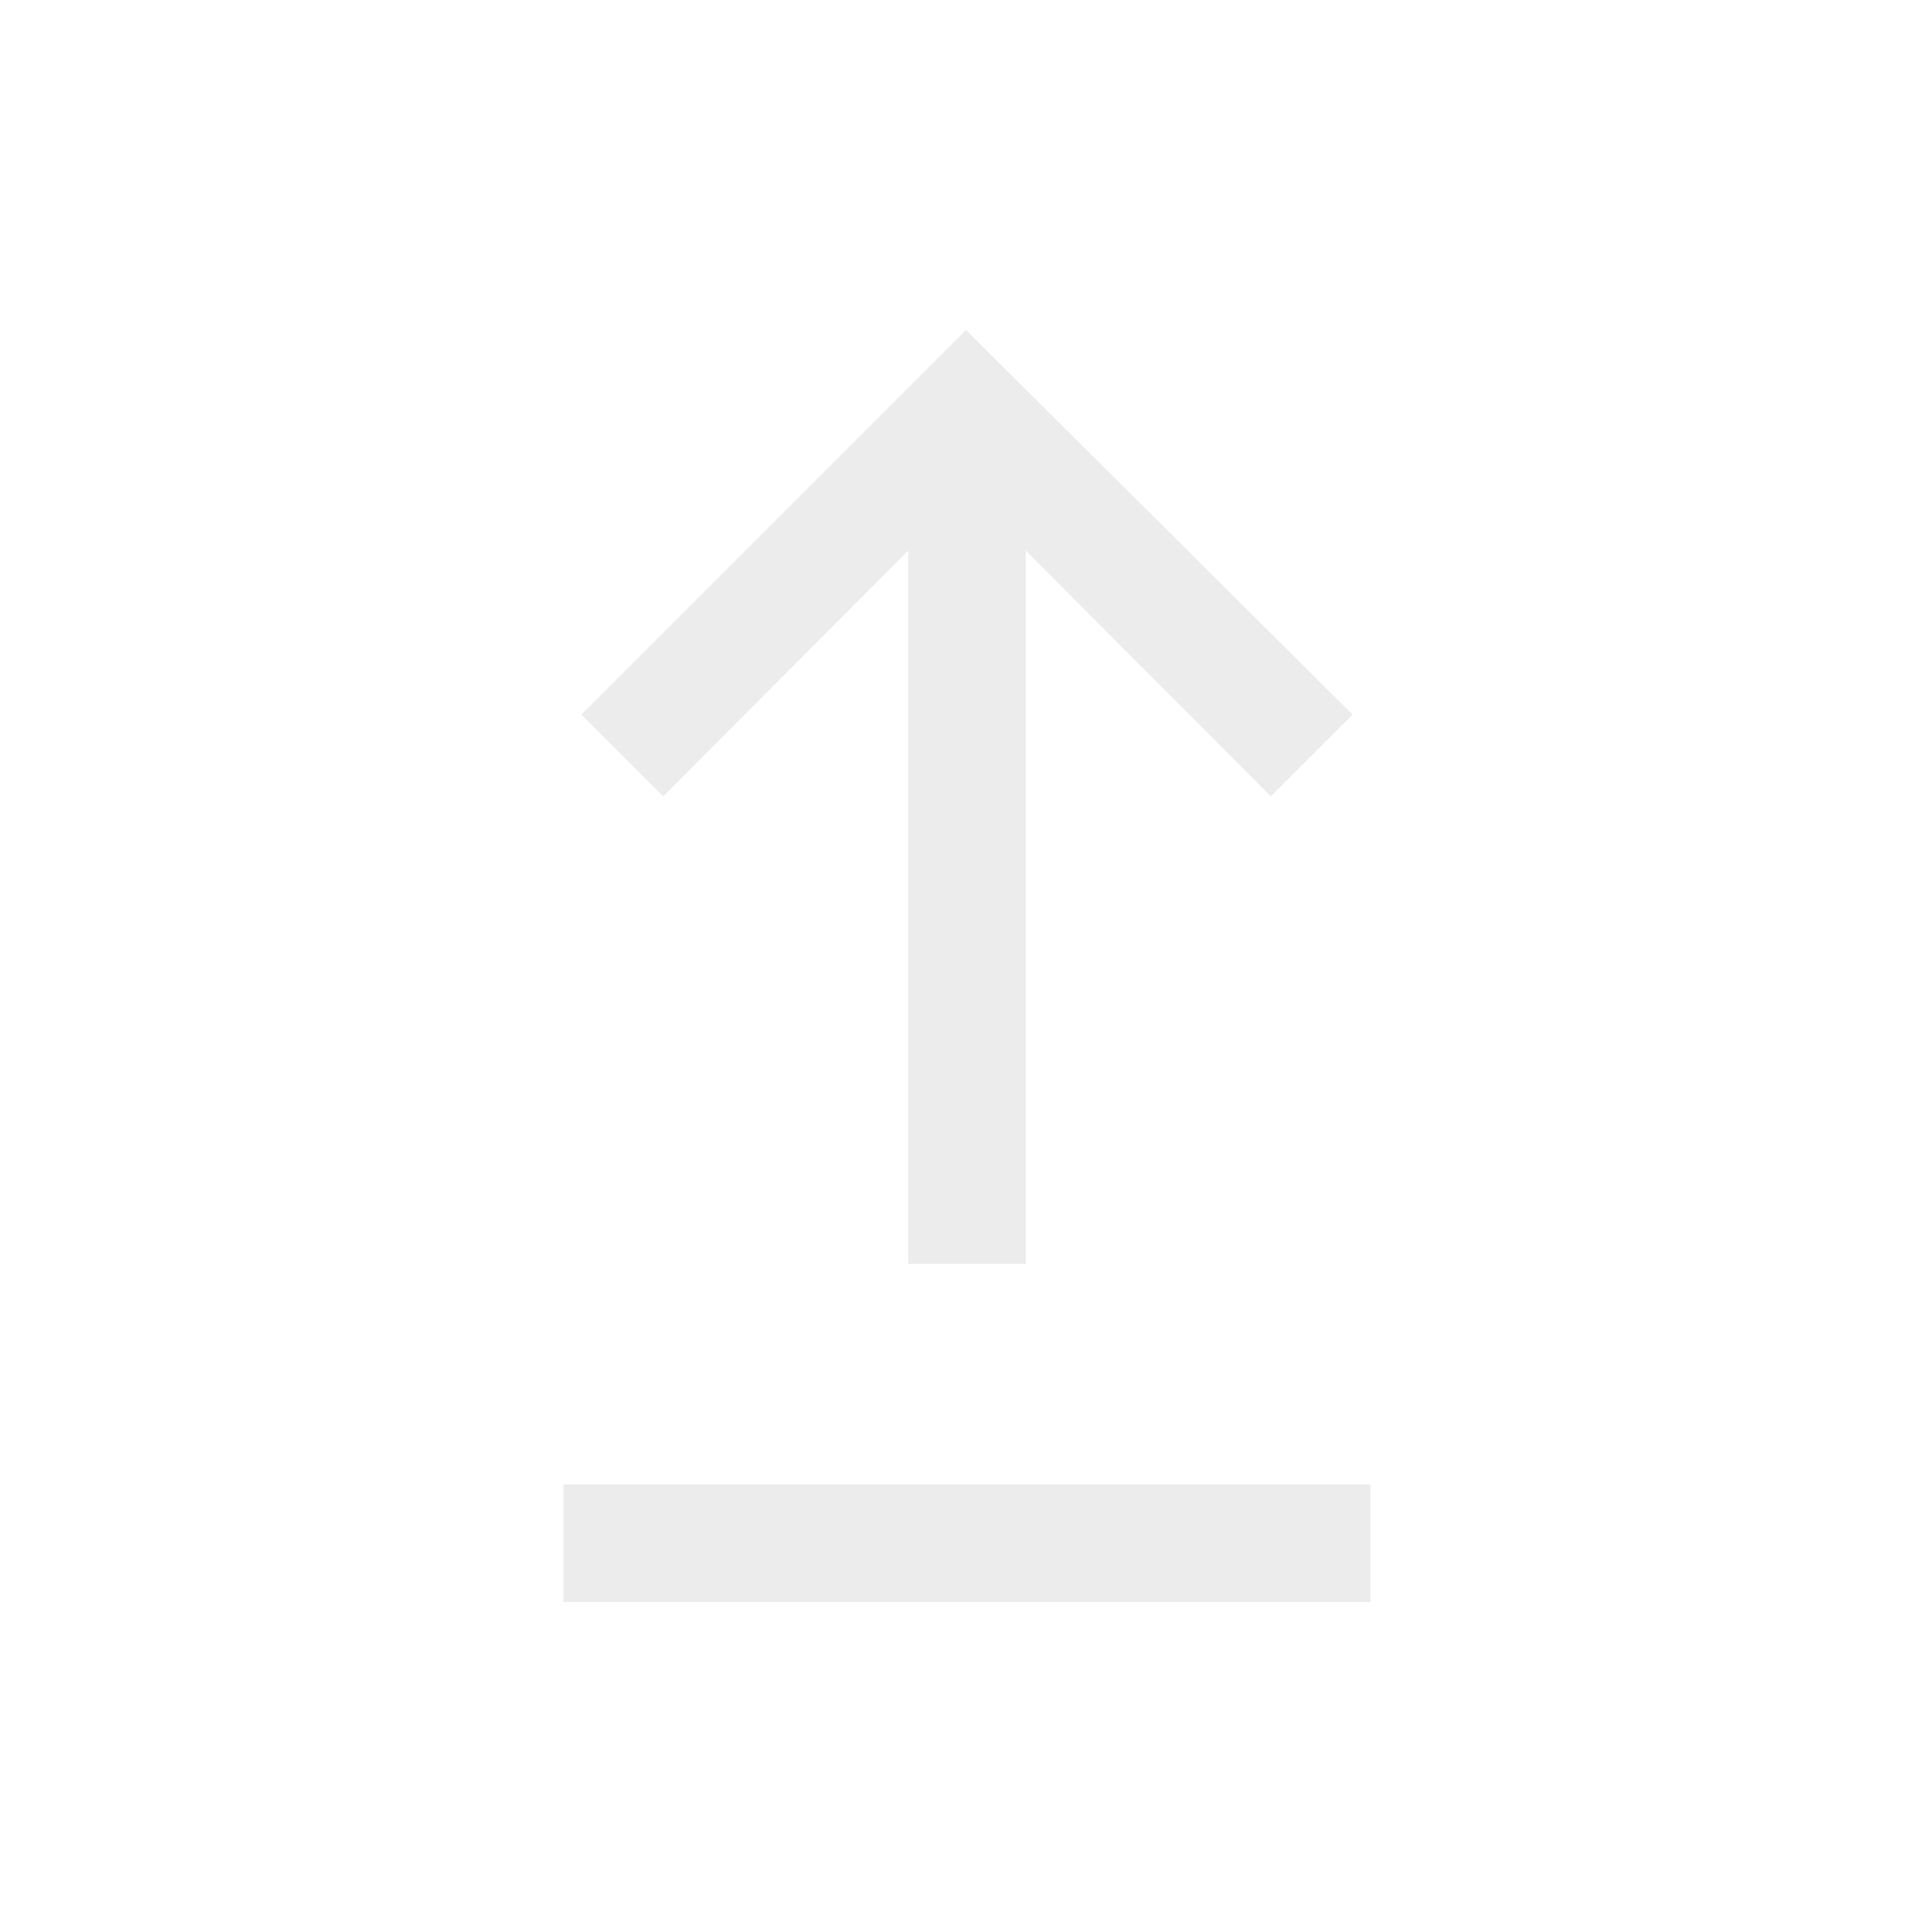
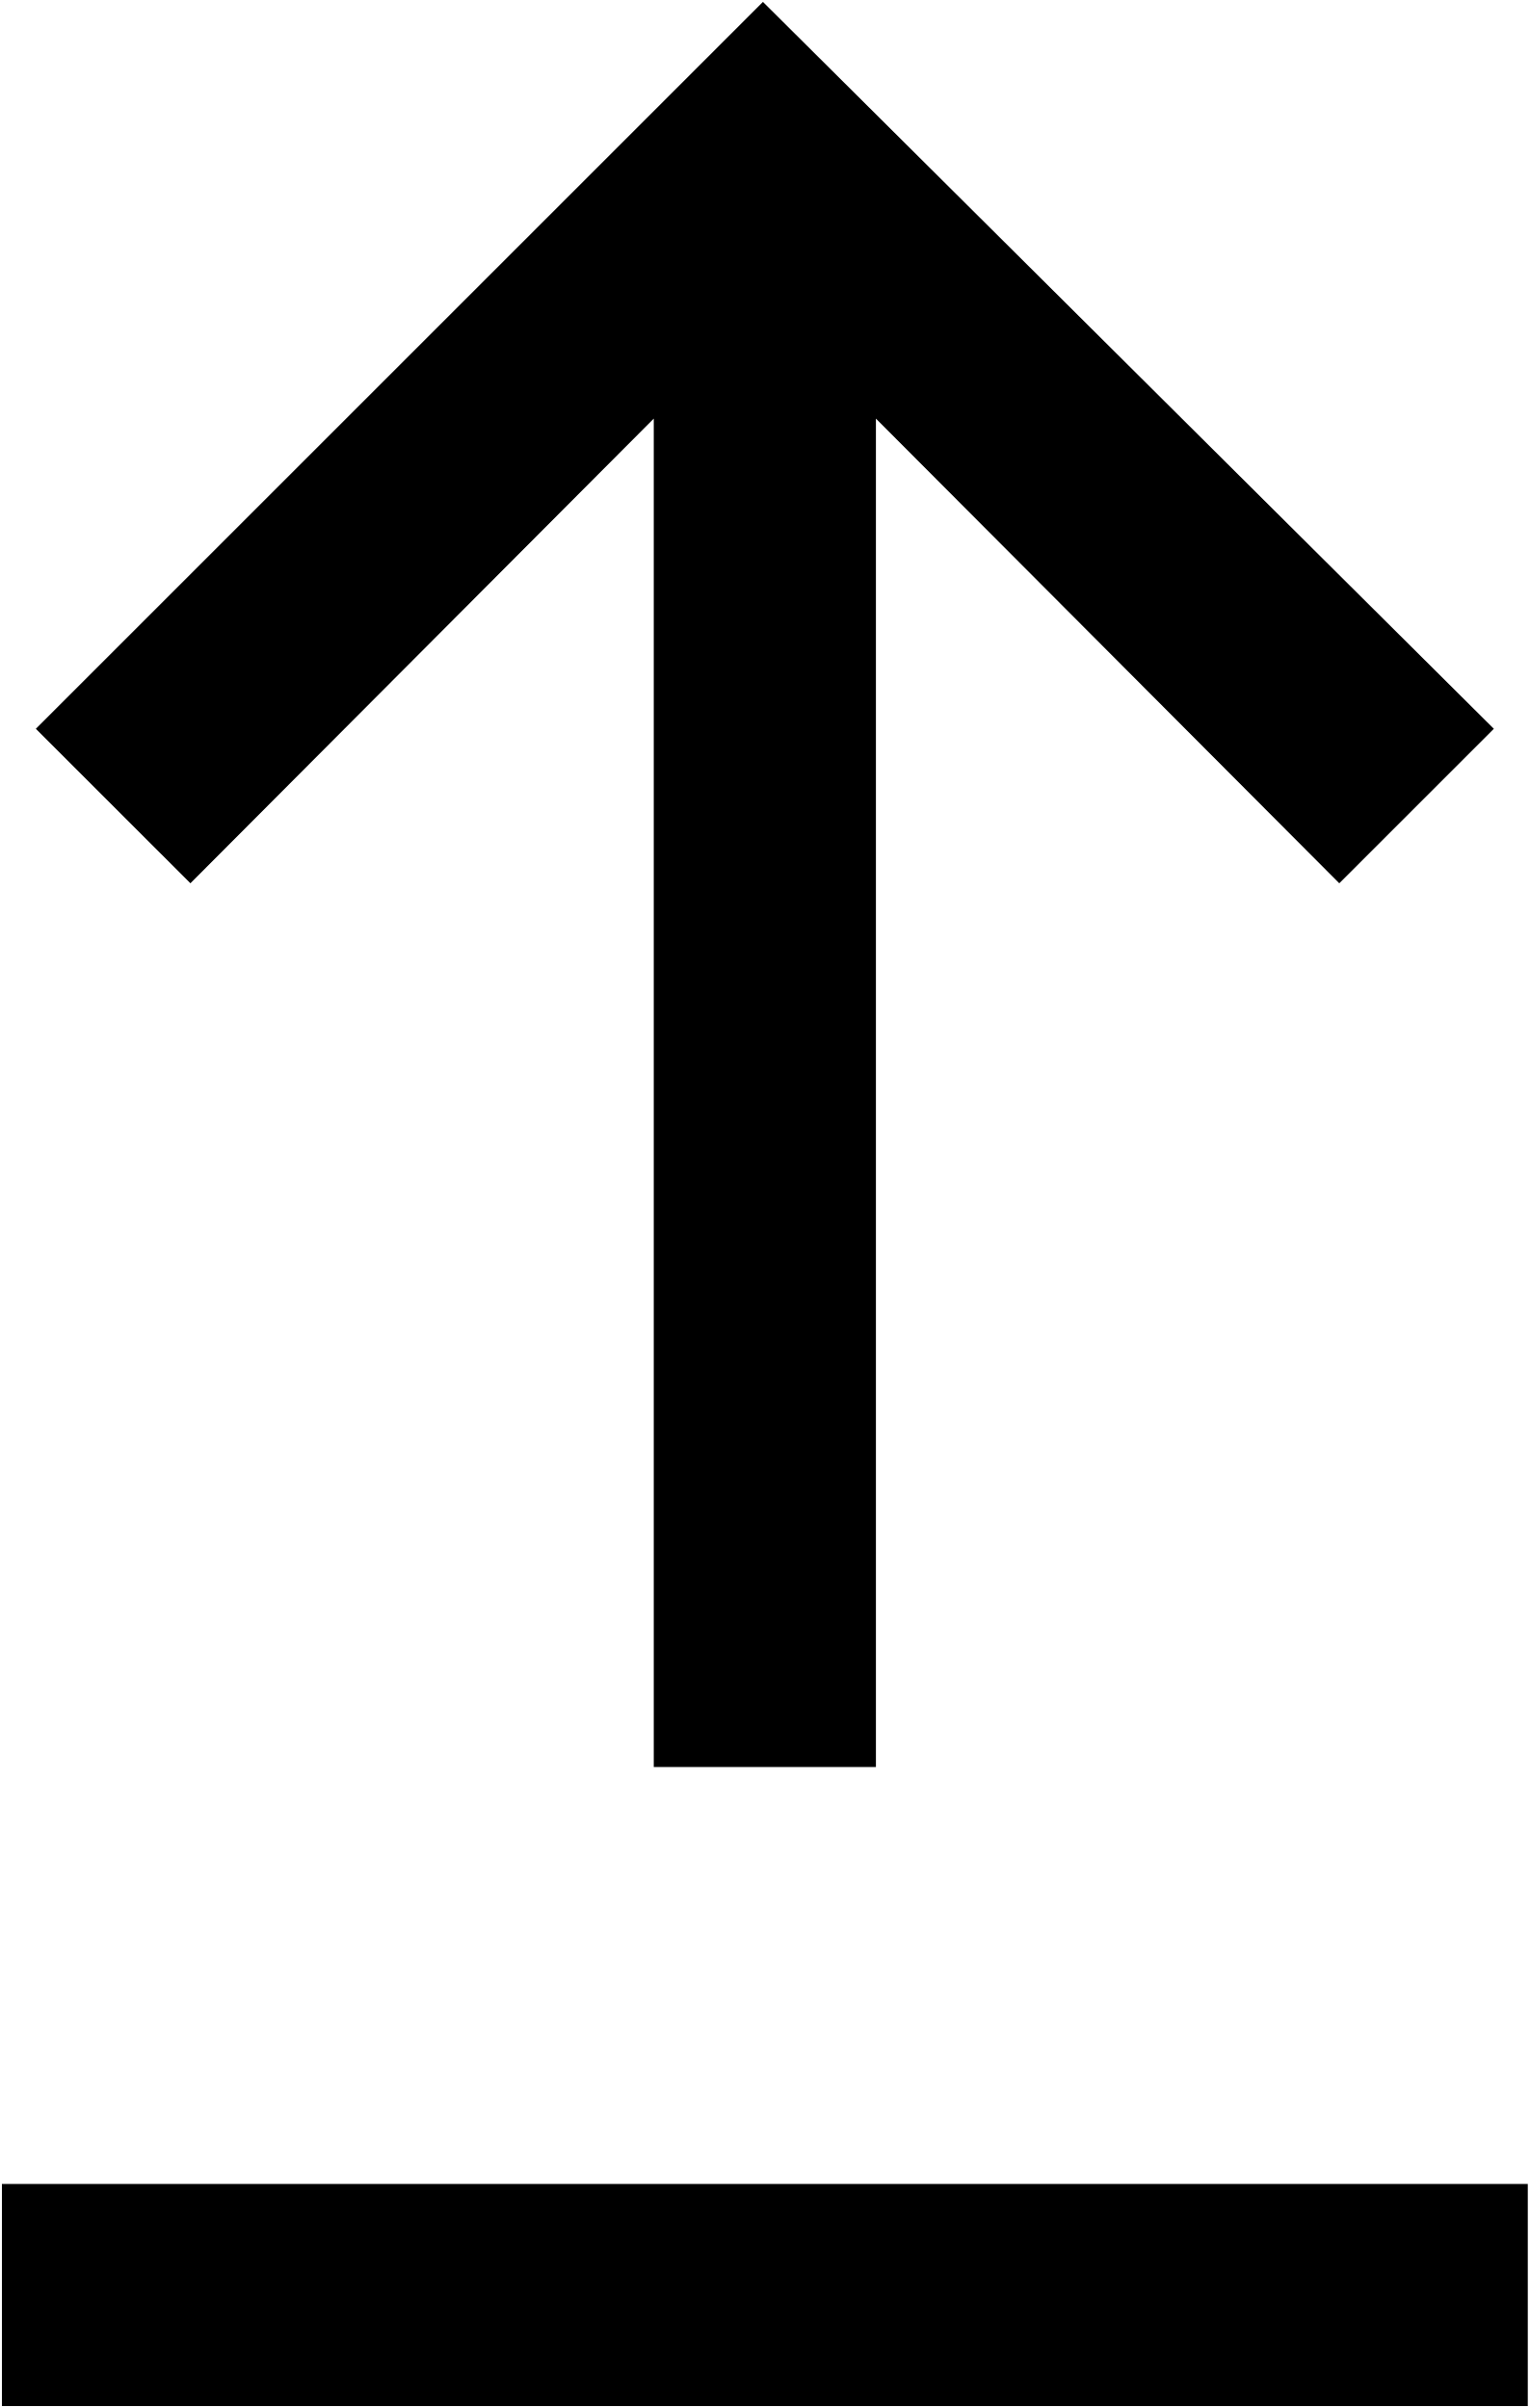
- <svg xmlns="http://www.w3.org/2000/svg" height="24px" viewBox="0 -960 960 960" width="24px" fill="#ececed">
-   <path d="M280-164v-58.39h401V-164H280Zm171.31-168v-354.46L329.54-564.31l-40.62-40.61L480-796l192.08 191.08-40.62 40.61-121.77-122.15V-332h-58.38Z" />
+ <svg xmlns="http://www.w3.org/2000/svg" viewBox="279.5 -796.5 402 633" fill="#1d0f0f">
+   <path d="M280-164v-58.39h401V-164H280Zm171.31-168v-354.46L329.54-564.31l-40.62-40.61L480-796l192.08 191.08-40.62 40.61-121.77-122.15V-332h-58.38Z" fill="black" />
</svg>
